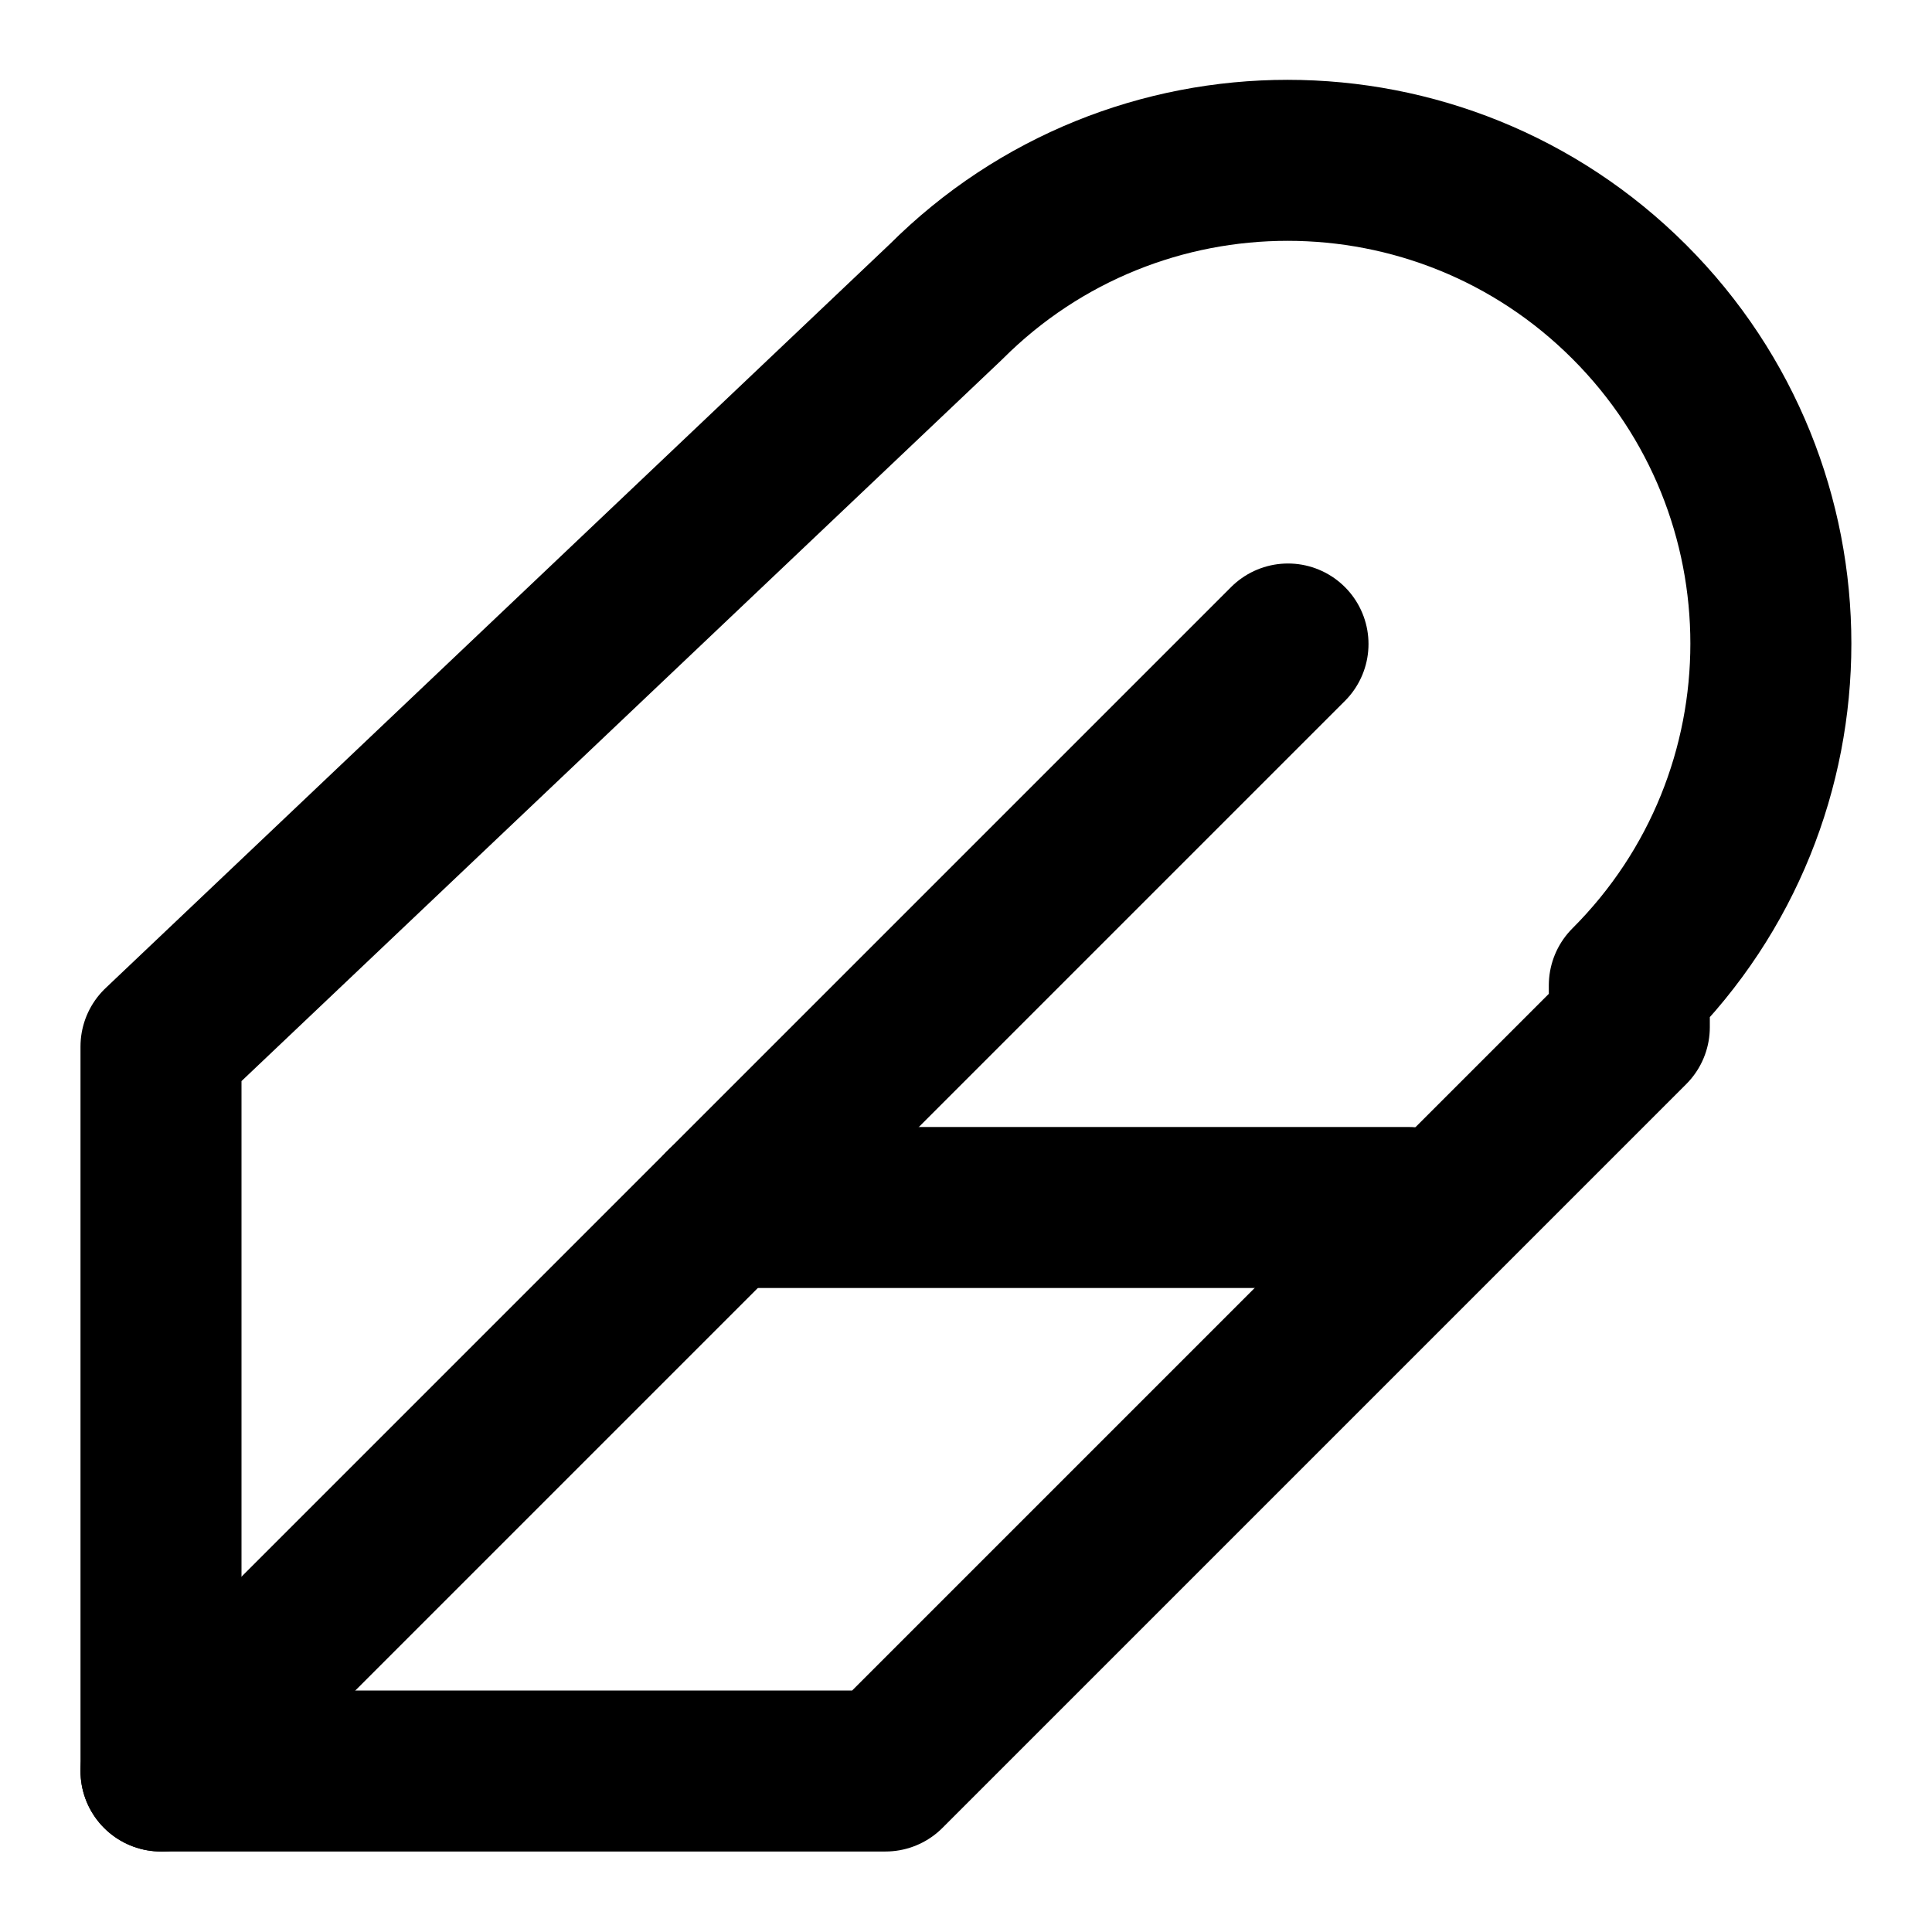
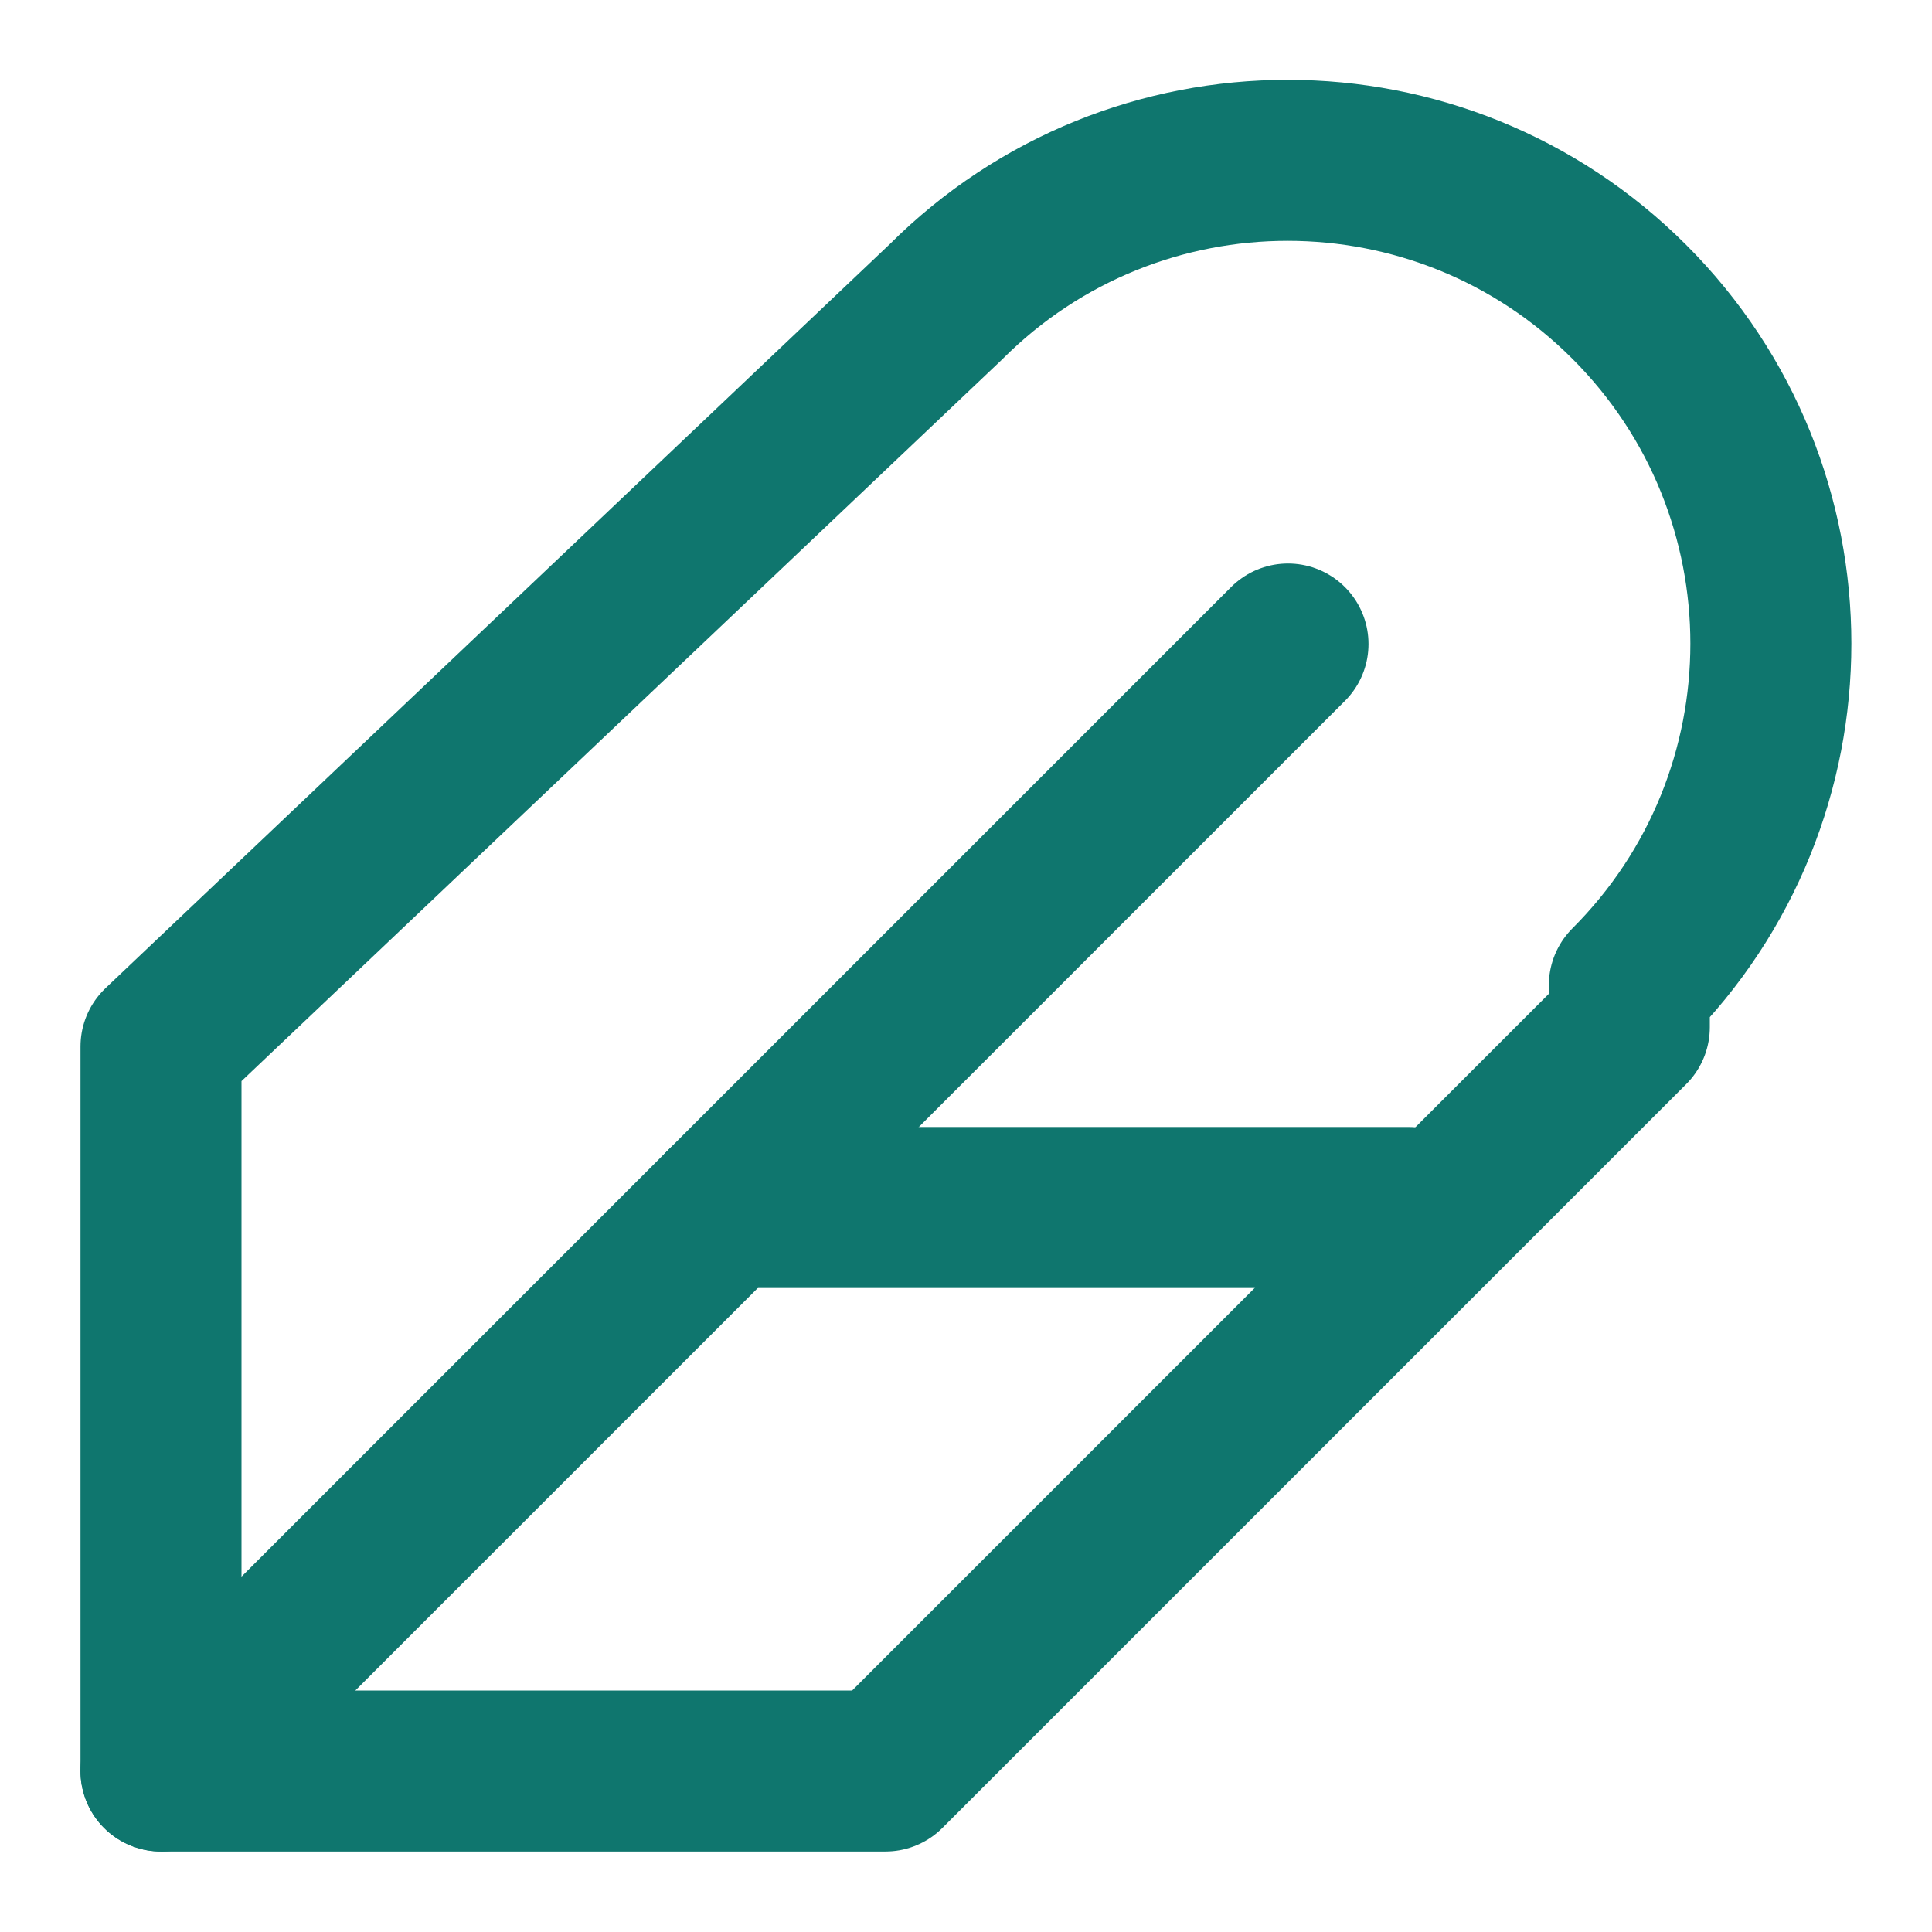
- <svg xmlns="http://www.w3.org/2000/svg" width="48" height="48" viewBox="0 0 24 24" fill="none" stroke="currentColor" stroke-width="2" stroke-linecap="round" stroke-linejoin="round">
+ <svg xmlns="http://www.w3.org/2000/svg" width="48" height="48" viewBox="0 0 24 24" fill="none" stroke="#0f766e" stroke-width="2" stroke-linecap="round" stroke-linejoin="round">
  <path d="M20.24 12.24a6 6 0 0 0-8.49-8.49L2 13v9h9l9.24-9.24z" />
  <line x1="16" y1="8" x2="2" y2="22" />
  <line x1="17.5" y1="15" x2="9" y2="15" />
</svg>
